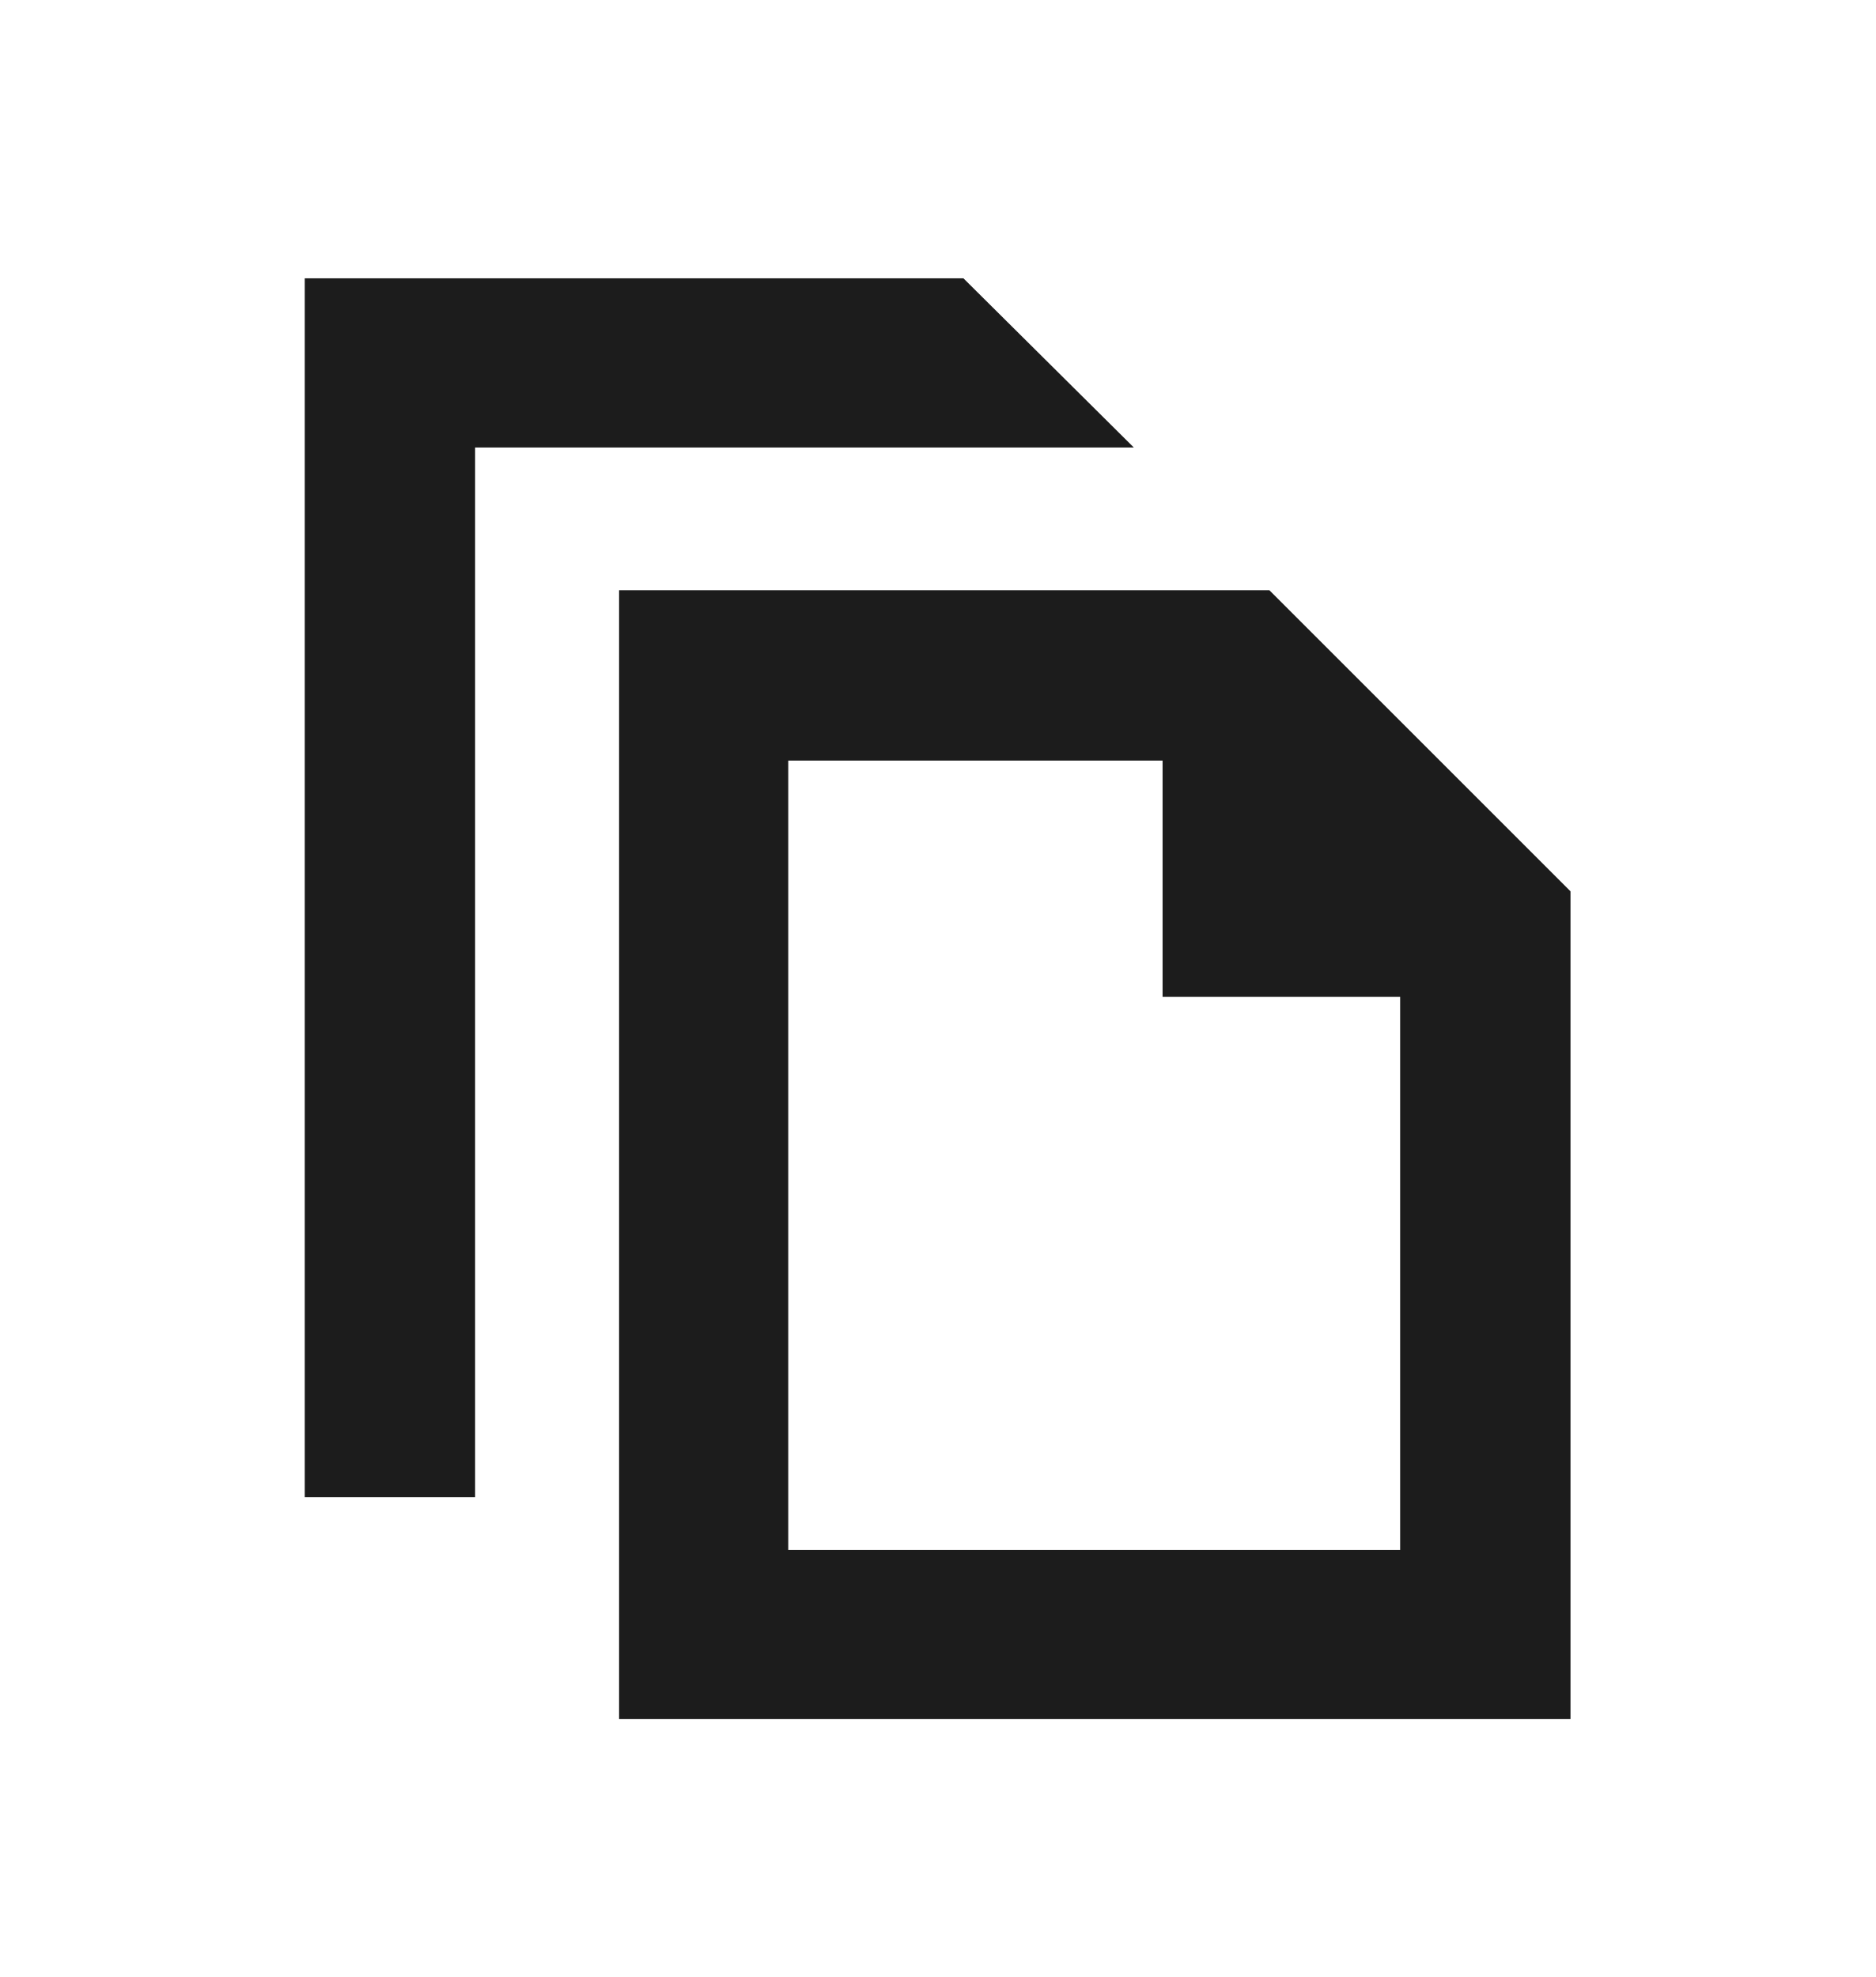
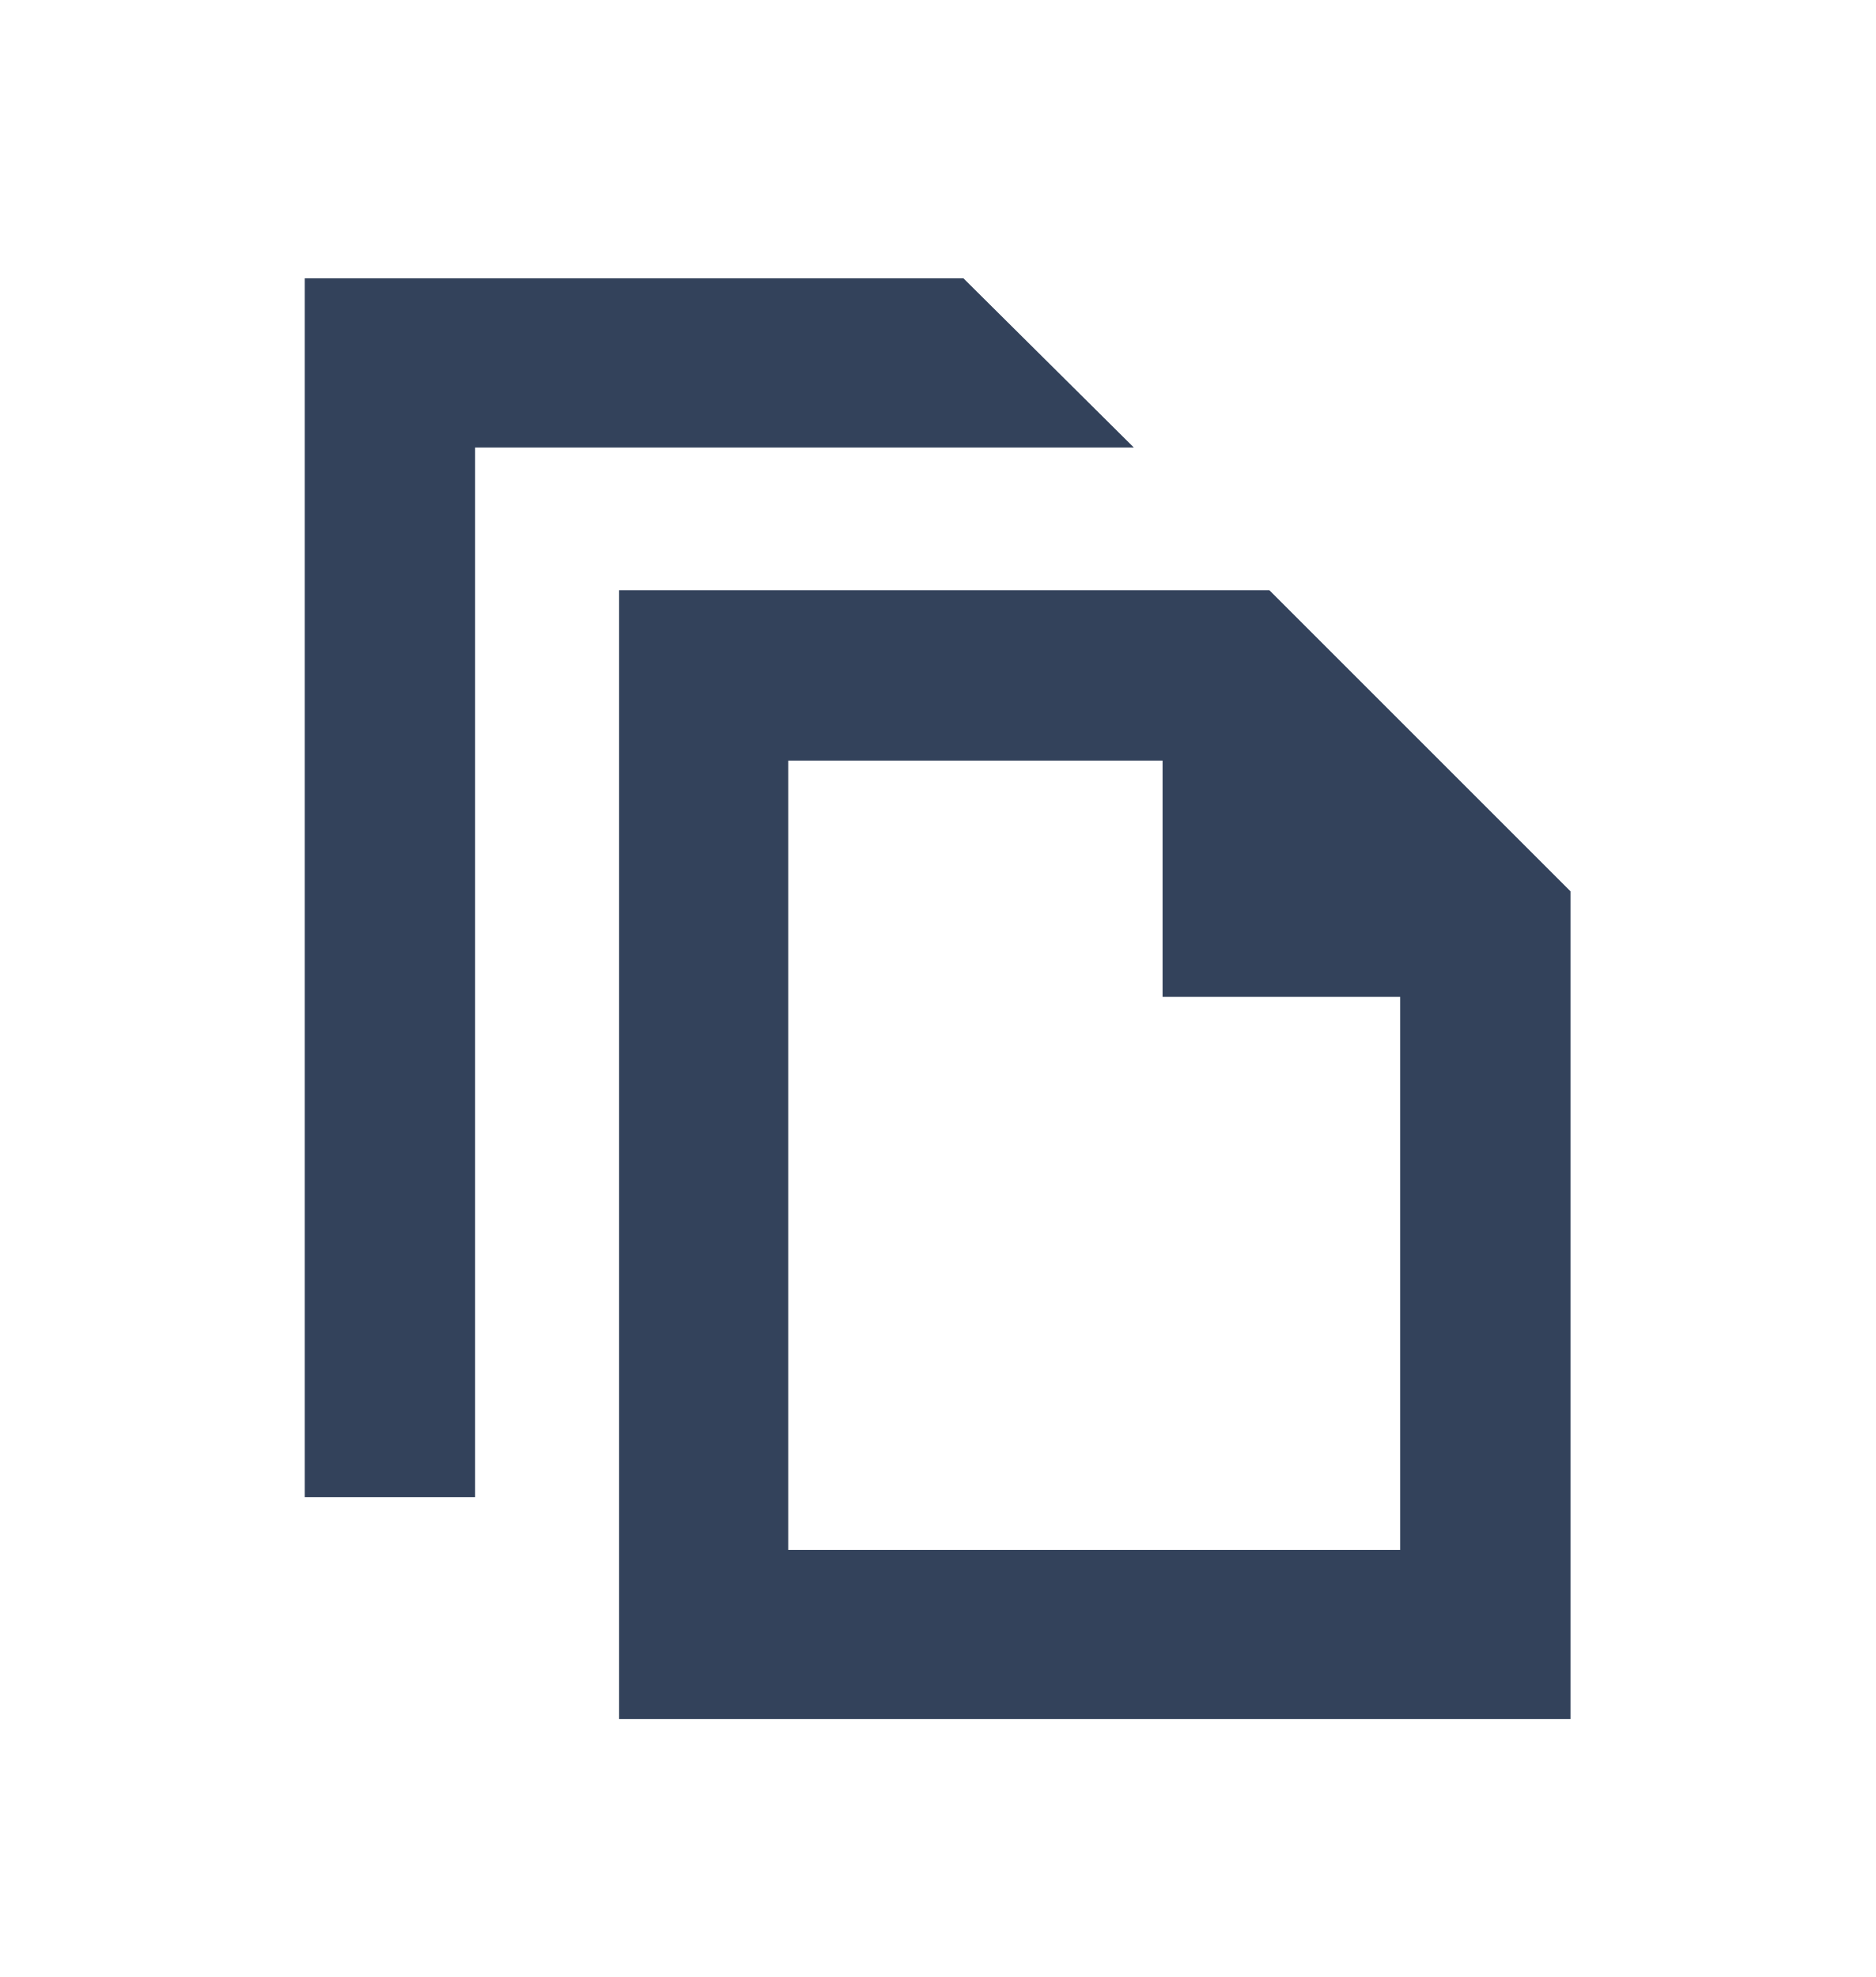
<svg xmlns="http://www.w3.org/2000/svg" version="1.1" id="Layer_1" x="0px" y="0px" viewBox="0 0 156.3 164.8" enable-background="new 0 0 156.3 164.8" xml:space="preserve">
-   <path id="multi-files-4-icon" fill="#1C1C1C" d="M80.3,23.2H25.4v101.6h14.2V37.3h54.9L80.3,23.2z M96.9,63.4v19.7h19.8v46.1h-51  V63.4H96.9 M105.8,49.2H51.6v94.1h79.3V74.3L105.8,49.2z" />
+   <path id="multi-files-4-icon" fill="#33425B" d="M80.3,23.2H25.4v101.6h14.2V37.3h54.9L80.3,23.2z M96.9,63.4v19.7h19.8v46.1h-51  V63.4H96.9 M105.8,49.2H51.6v94.1h79.3V74.3L105.8,49.2z" />
</svg>
